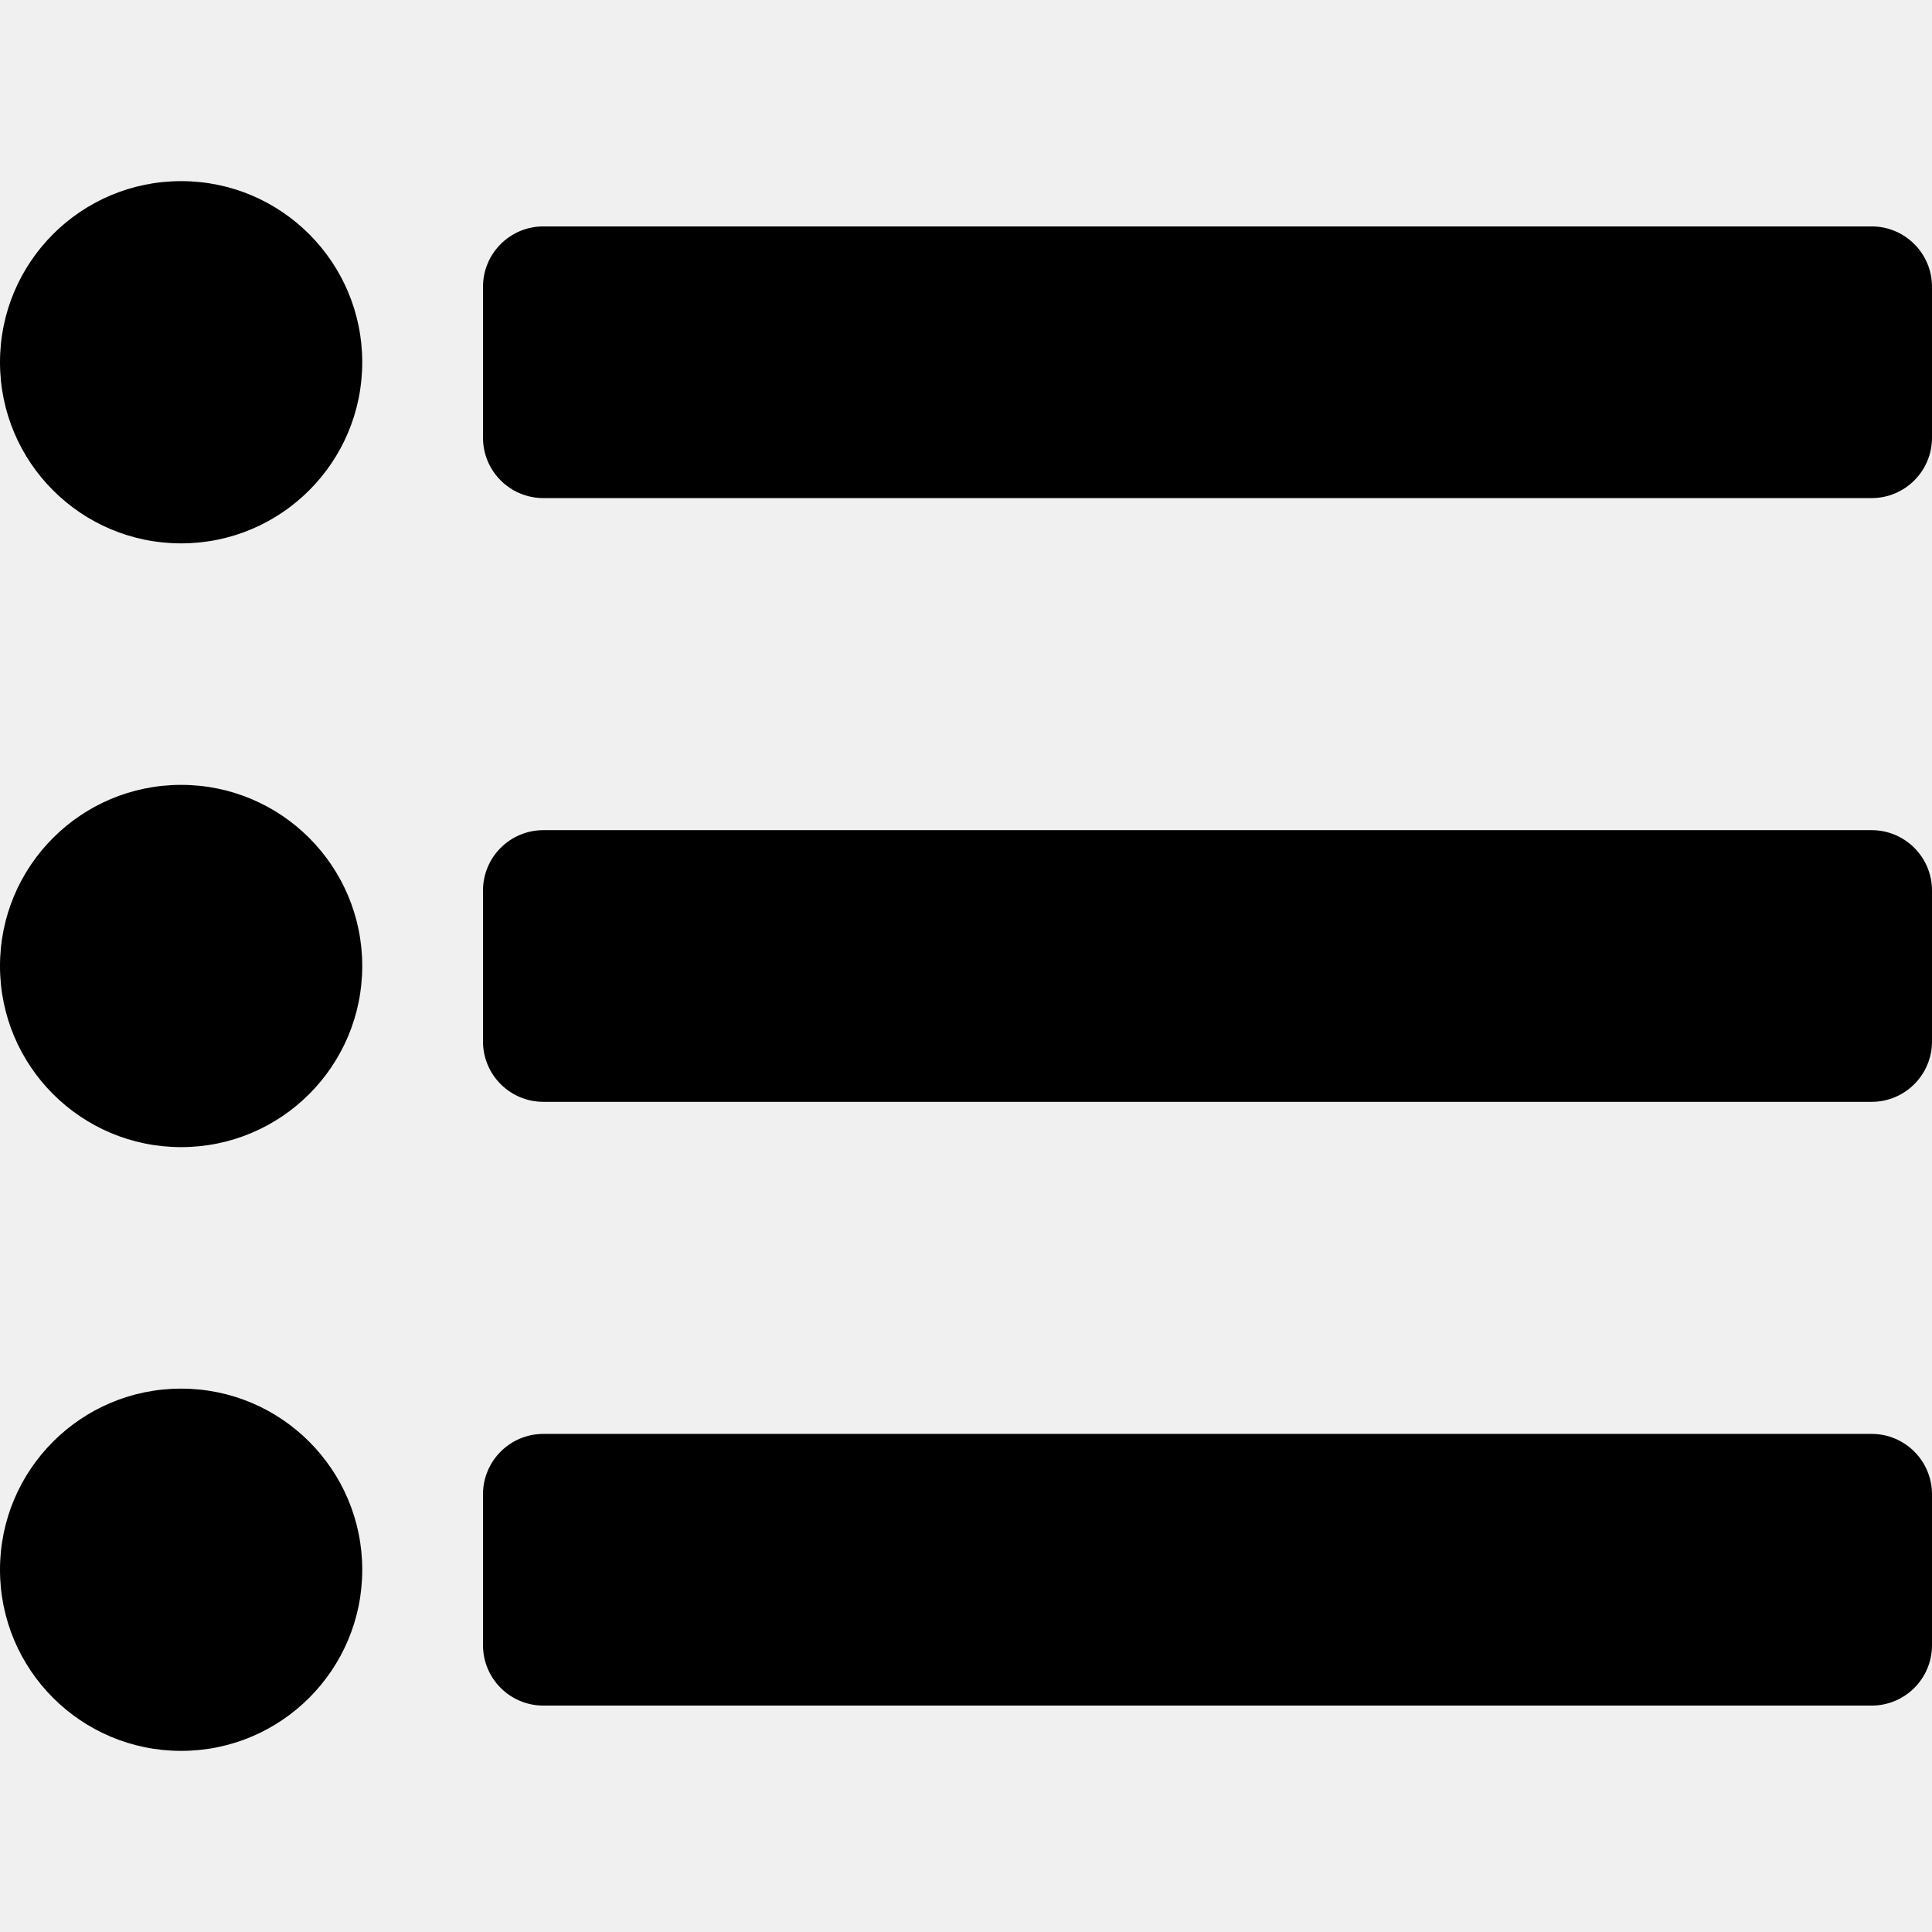
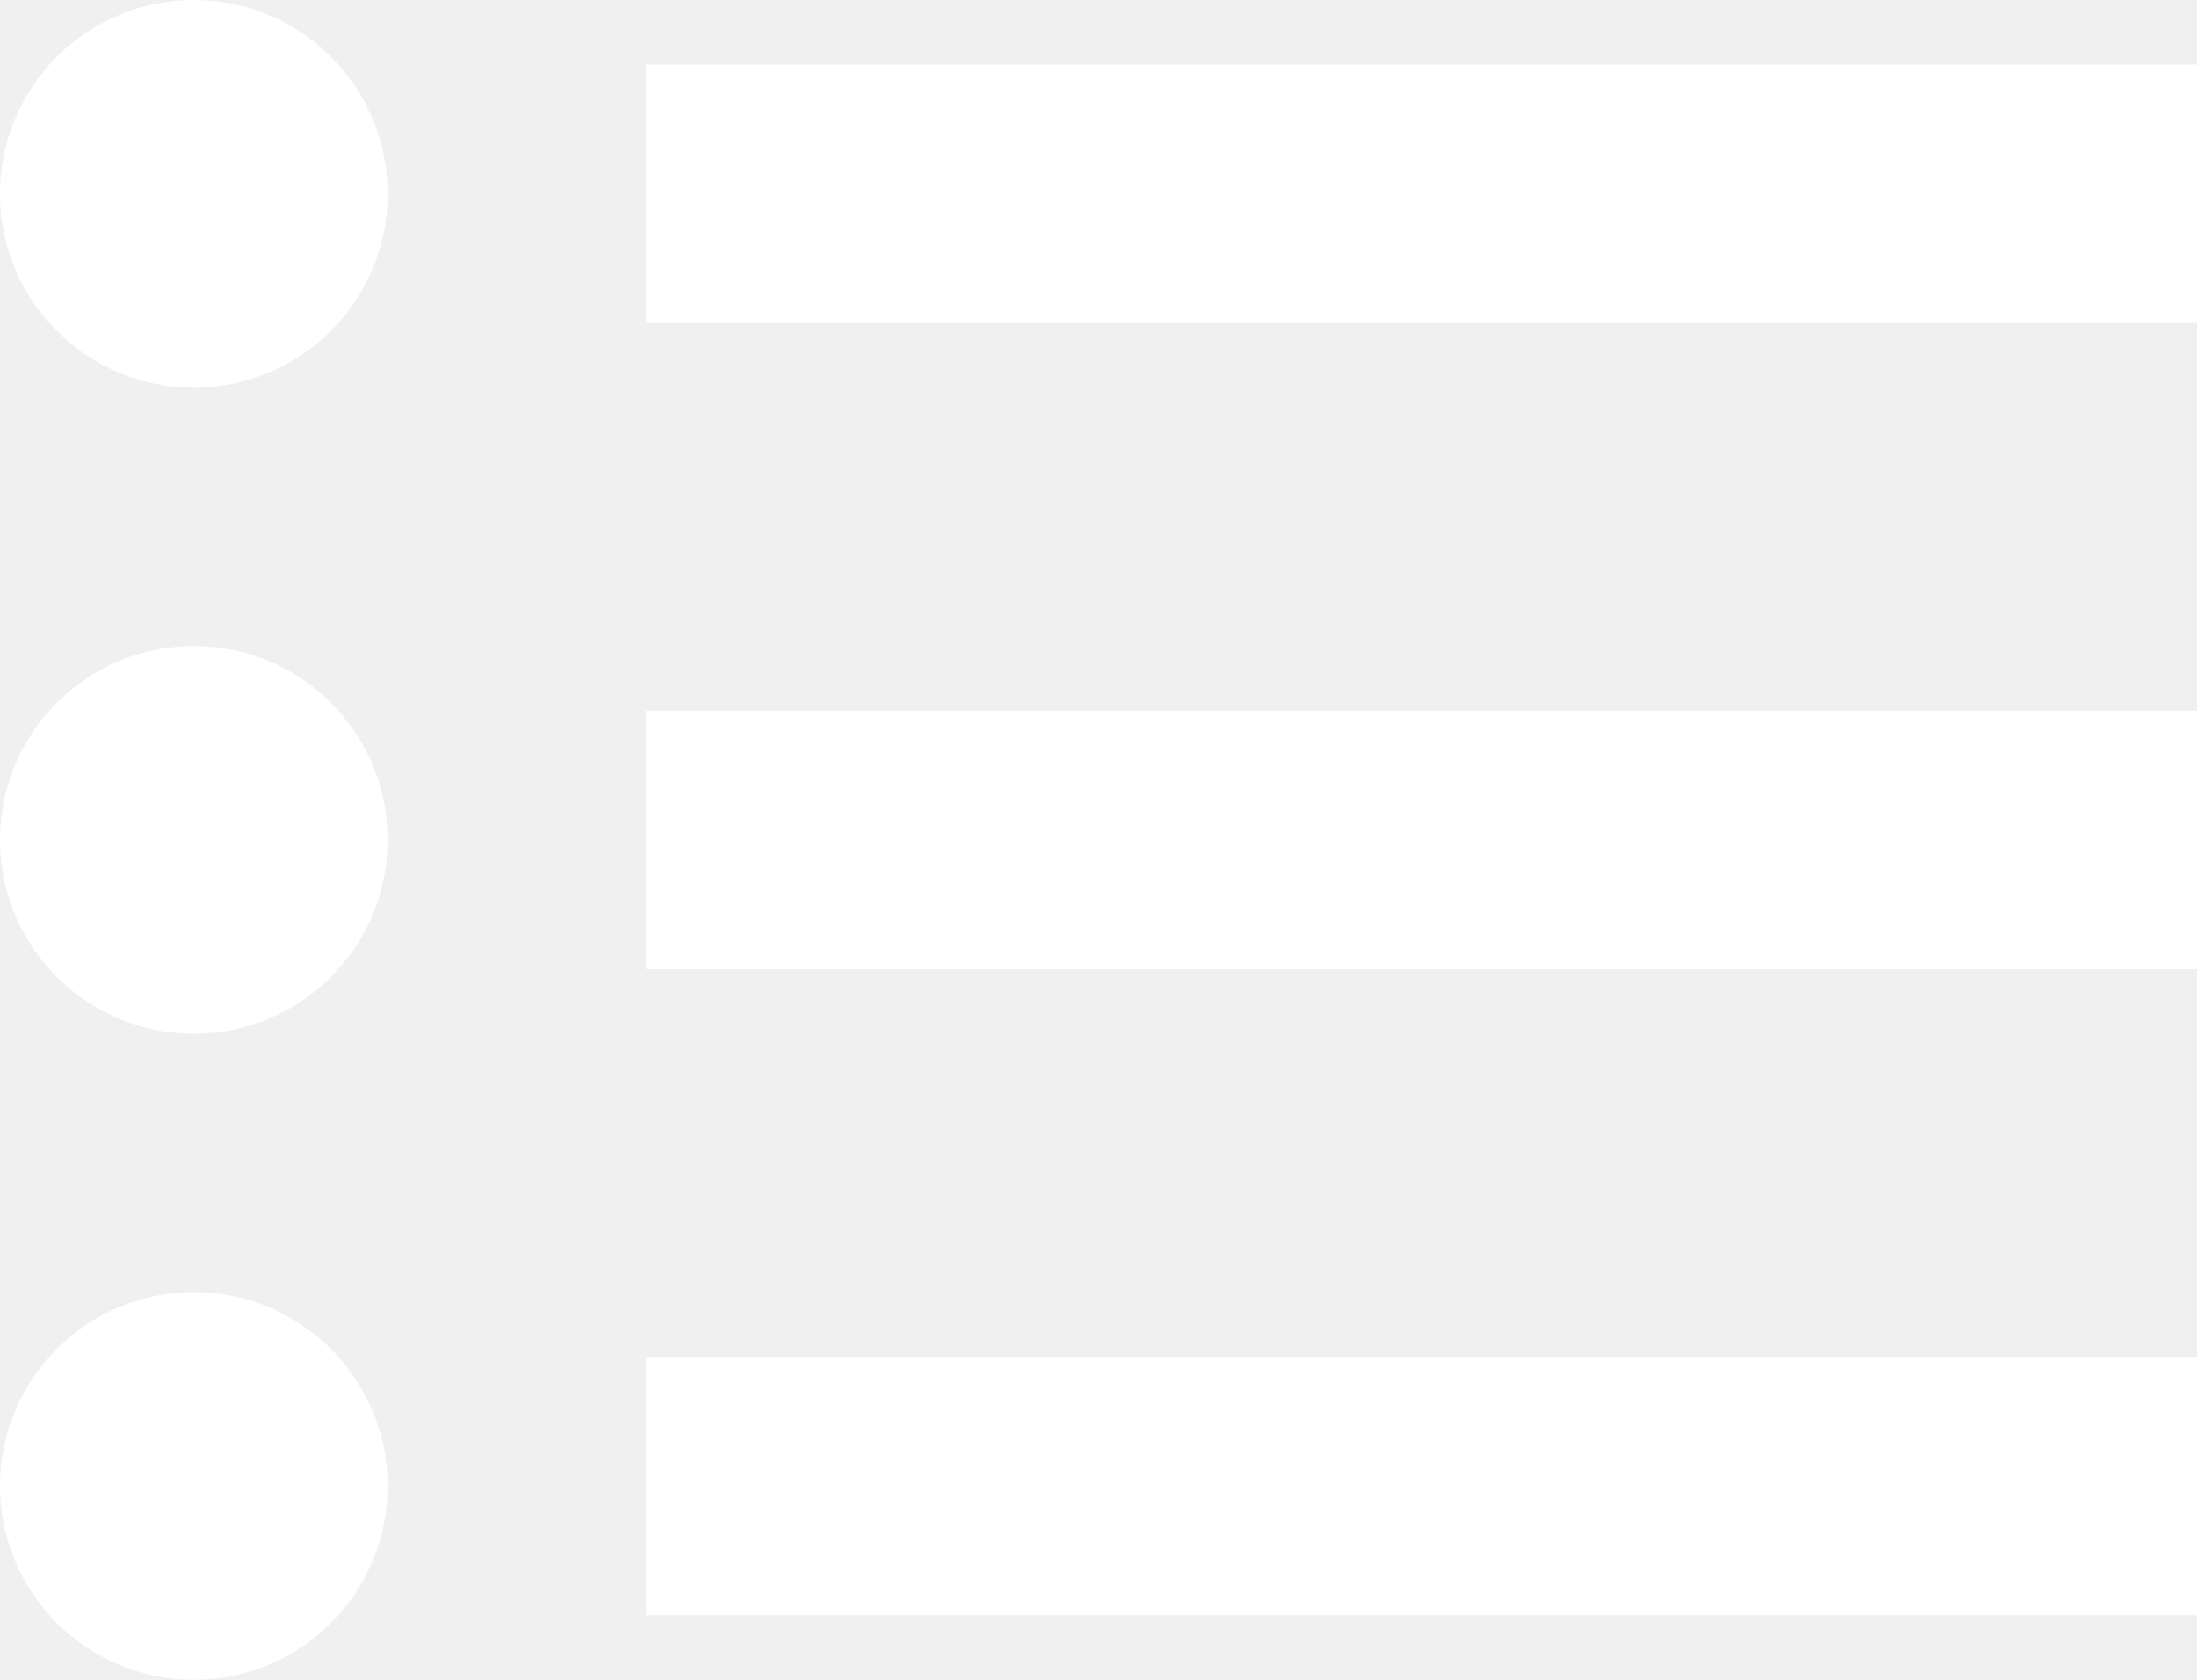
- <svg xmlns="http://www.w3.org/2000/svg" aria-hidden="true" focusable="false" data-prefix="fas" data-icon="list-ul" class="svg-inline--fa fa-list-ul fa-w-16" role="img" viewBox="0 0 512 512">
-   <path fill="currentColor" d="M96 96c0 26.51-21.49 48-48 48S0 122.51 0 96s21.49-48 48-48 48 21.49 48 48zM48 208c-26.51 0-48 21.49-48 48s21.49 48 48 48 48-21.49 48-48-21.49-48-48-48zm0 160c-26.51 0-48 21.49-48 48s21.49 48 48 48 48-21.49 48-48-21.49-48-48-48zm96-236h352c8.837 0 16-7.163 16-16V76c0-8.837-7.163-16-16-16H144c-8.837 0-16 7.163-16 16v40c0 8.837 7.163 16 16 16zm0 160h352c8.837 0 16-7.163 16-16v-40c0-8.837-7.163-16-16-16H144c-8.837 0-16 7.163-16 16v40c0 8.837 7.163 16 16 16zm0 160h352c8.837 0 16-7.163 16-16v-40c0-8.837-7.163-16-16-16H144c-8.837 0-16 7.163-16 16v40c0 8.837 7.163 16 16 16z" />
+ <svg xmlns="http://www.w3.org/2000/svg" width="17" height="13" viewBox="0 0 17 13">
+   <defs>
+     <style>
+       .cls-1 {
+         fill: none;
+         stroke: #fff;
+         stroke-width: 2px;
+       }
+ 
+       .cls-2 {
+         fill: #fff;
+       }
+     </style>
+   </defs>
+   <g id="list_button" data-name="list button" transform="translate(-5.75 -11.5)">
+     <line id="Line_13" data-name="Line 13" class="cls-1" x2="12" transform="translate(10.75 13)" />
+     <line id="Line_14" data-name="Line 14" class="cls-1" x2="12" transform="translate(10.75 18)" />
+     <line id="Line_15" data-name="Line 15" class="cls-1" x2="12" transform="translate(10.75 23)" />
+     <circle id="Ellipse_16" data-name="Ellipse 16" class="cls-2" cx="1.5" cy="1.5" r="1.5" transform="translate(5.75 11.5)" />
+     <circle id="Ellipse_18" data-name="Ellipse 18" class="cls-2" cx="1.5" cy="1.5" r="1.5" transform="translate(5.75 16.5)" />
+     <circle id="Ellipse_19" data-name="Ellipse 19" class="cls-2" cx="1.5" cy="1.5" r="1.5" transform="translate(5.75 21.5)" />
+   </g>
</svg>
